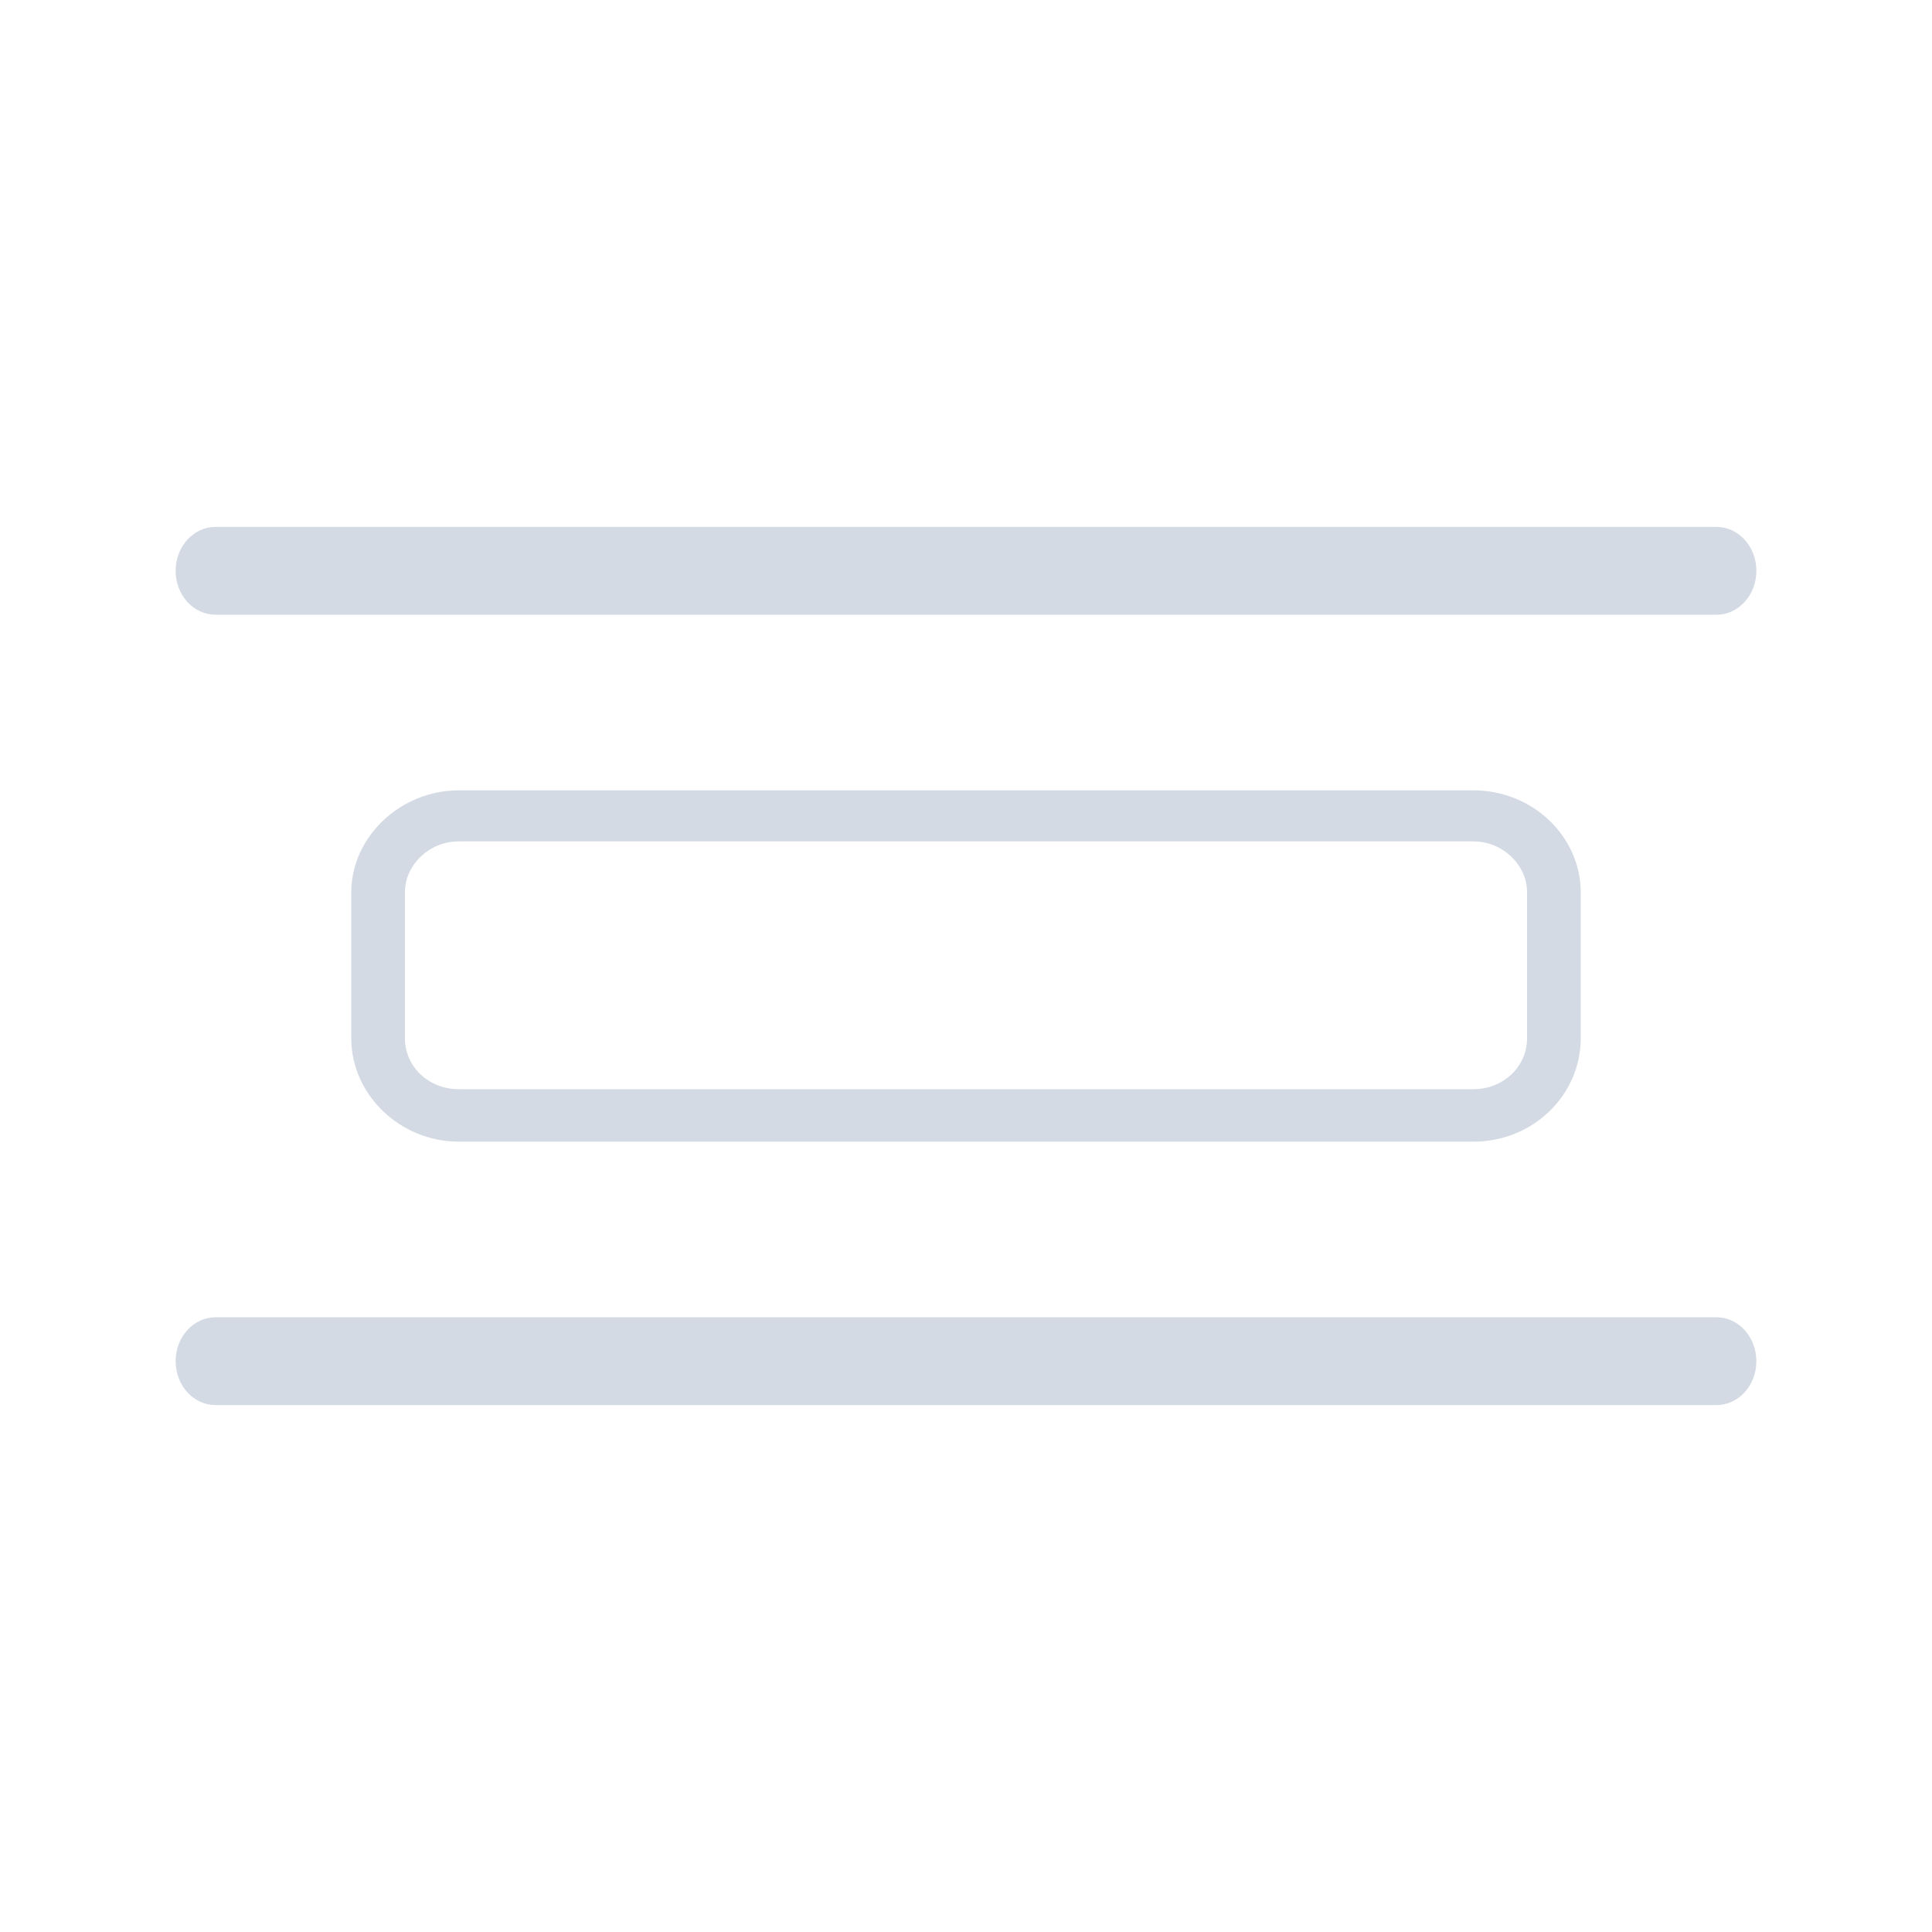
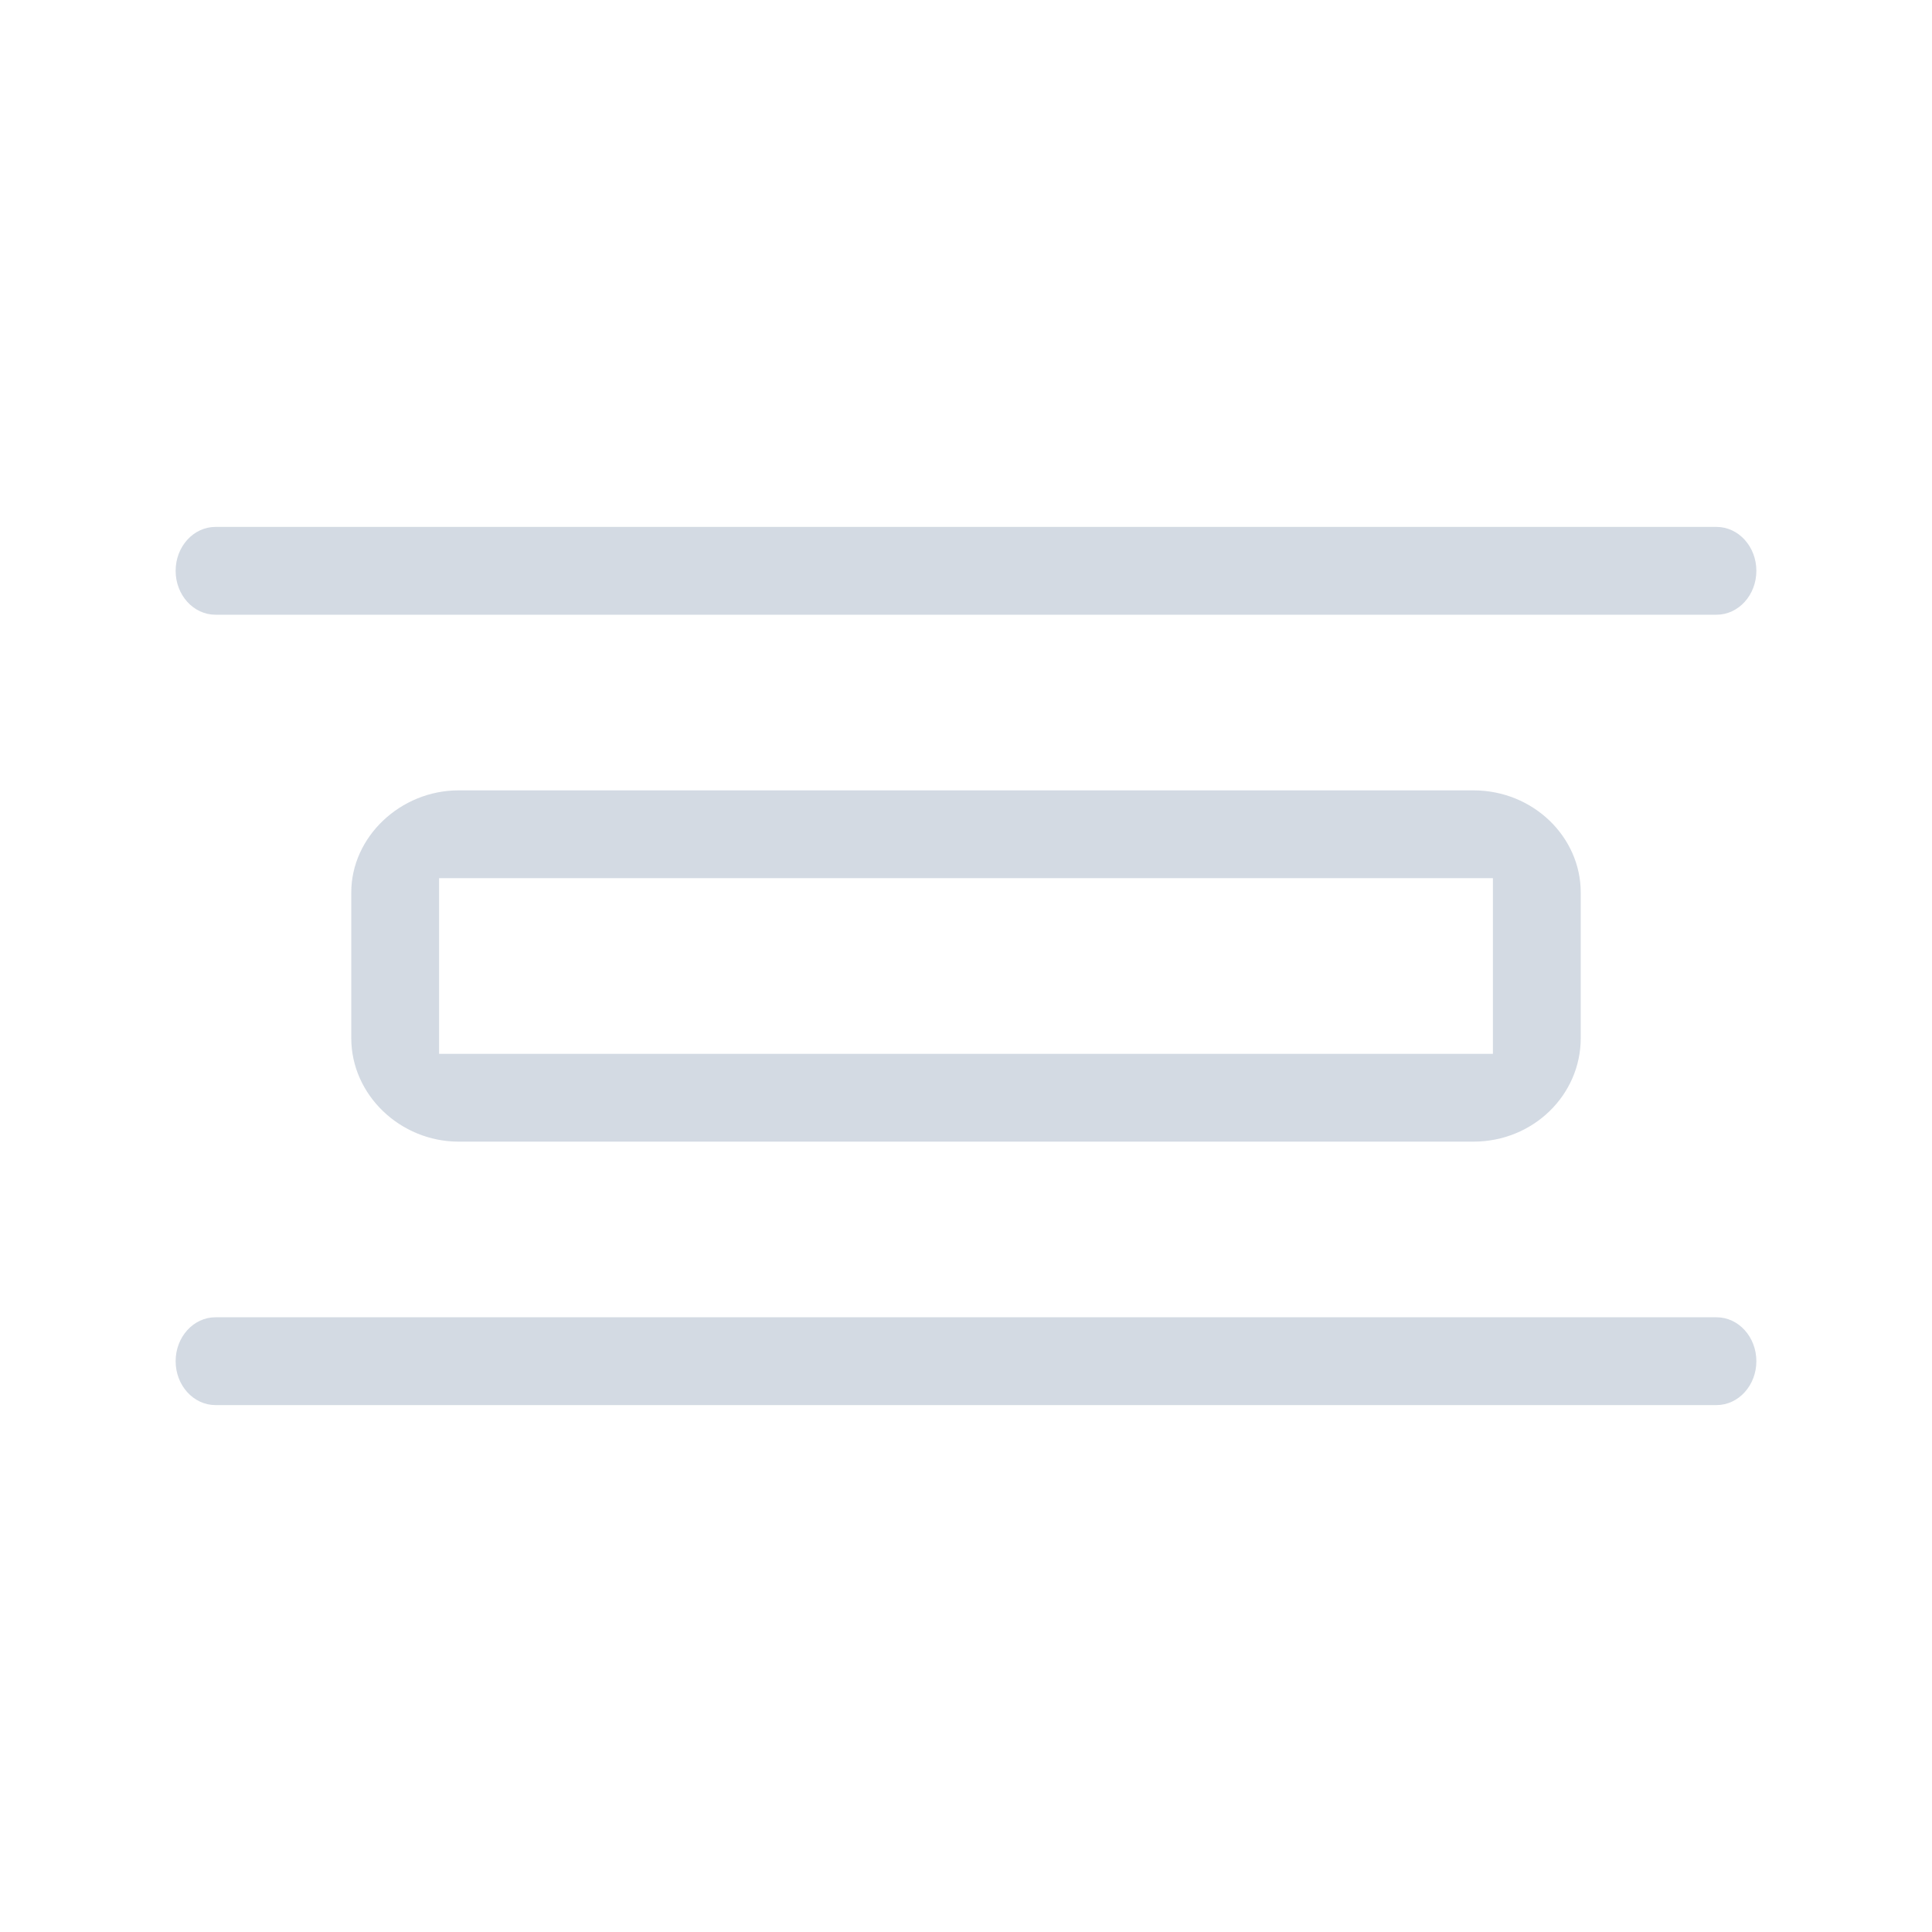
<svg xmlns="http://www.w3.org/2000/svg" version="1.1" viewBox="0 0 22 22" id="svg7">
  <g id="distribute-horizontal-x">
    <path style="opacity:0.001" d="m 0,-2e-5 h 22 v 22 H 0 Z" id="path2" />
-     <path class="fil0" d="M 5.222,9 H 16.778 C 17.459,9 18,9.531 18,10.162 v 1.66 C 18,12.469 17.459,13 16.778,13 H 5.222 C 4.559,13 4,12.469 4,11.822 V 10.162 C 4,9.531 4.559,9 5.222,9 Z m 0,0.581 h 11.556 c 0.332,0 0.611,0.266 0.611,0.581 v 1.66 c 0,0.332 -0.279,0.581 -0.611,0.581 H 5.222 c -0.332,0 -0.611,-0.249 -0.611,-0.581 v -1.66 c 0,-0.315 0.279,-0.581 0.611,-0.581 z" id="path6-3" style="fill:#d3dae3;fill-opacity:1;fill-rule:evenodd;stroke-width:0.017;image-rendering:optimizeQuality;shape-rendering:geometricPrecision;text-rendering:geometricPrecision" />
+     <path class="fil0" d="M 5.222,9 H 16.778 C 17.459,9 18,9.531 18,10.162 v 1.66 C 18,12.469 17.459,13 16.778,13 H 5.222 C 4.559,13 4,12.469 4,11.822 V 10.162 C 4,9.531 4.559,9 5.222,9 Z M 5,10 h 12 v 0 2 0 H 5 v 0 z" id="path6-3" style="fill:#d3dae3;fill-opacity:1;fill-rule:evenodd;stroke-width:0.017;image-rendering:optimizeQuality;shape-rendering:geometricPrecision;text-rendering:geometricPrecision" />
    <rect x="6" y="-20" width="1" height="18" rx="0.5" ry="0.454" transform="rotate(90)" id="rect4" style="fill:#d3dae3;fill-opacity:1;stroke-width:0.274" />
    <rect x="15" y="-20" width="1" height="18" rx="0.5" ry="0.454" transform="rotate(90)" id="rect4-6" style="fill:#d3dae3;fill-opacity:1;stroke-width:0.274" />
  </g>
  <defs id="defs11" />
  <g id="g12" transform="matrix(0.01895663,0,0,0.01895663,34.52169,2.71277)">
    <g transform="matrix(0.1,0,0,-0.1,0,511)" id="g10" />
  </g>
</svg>
